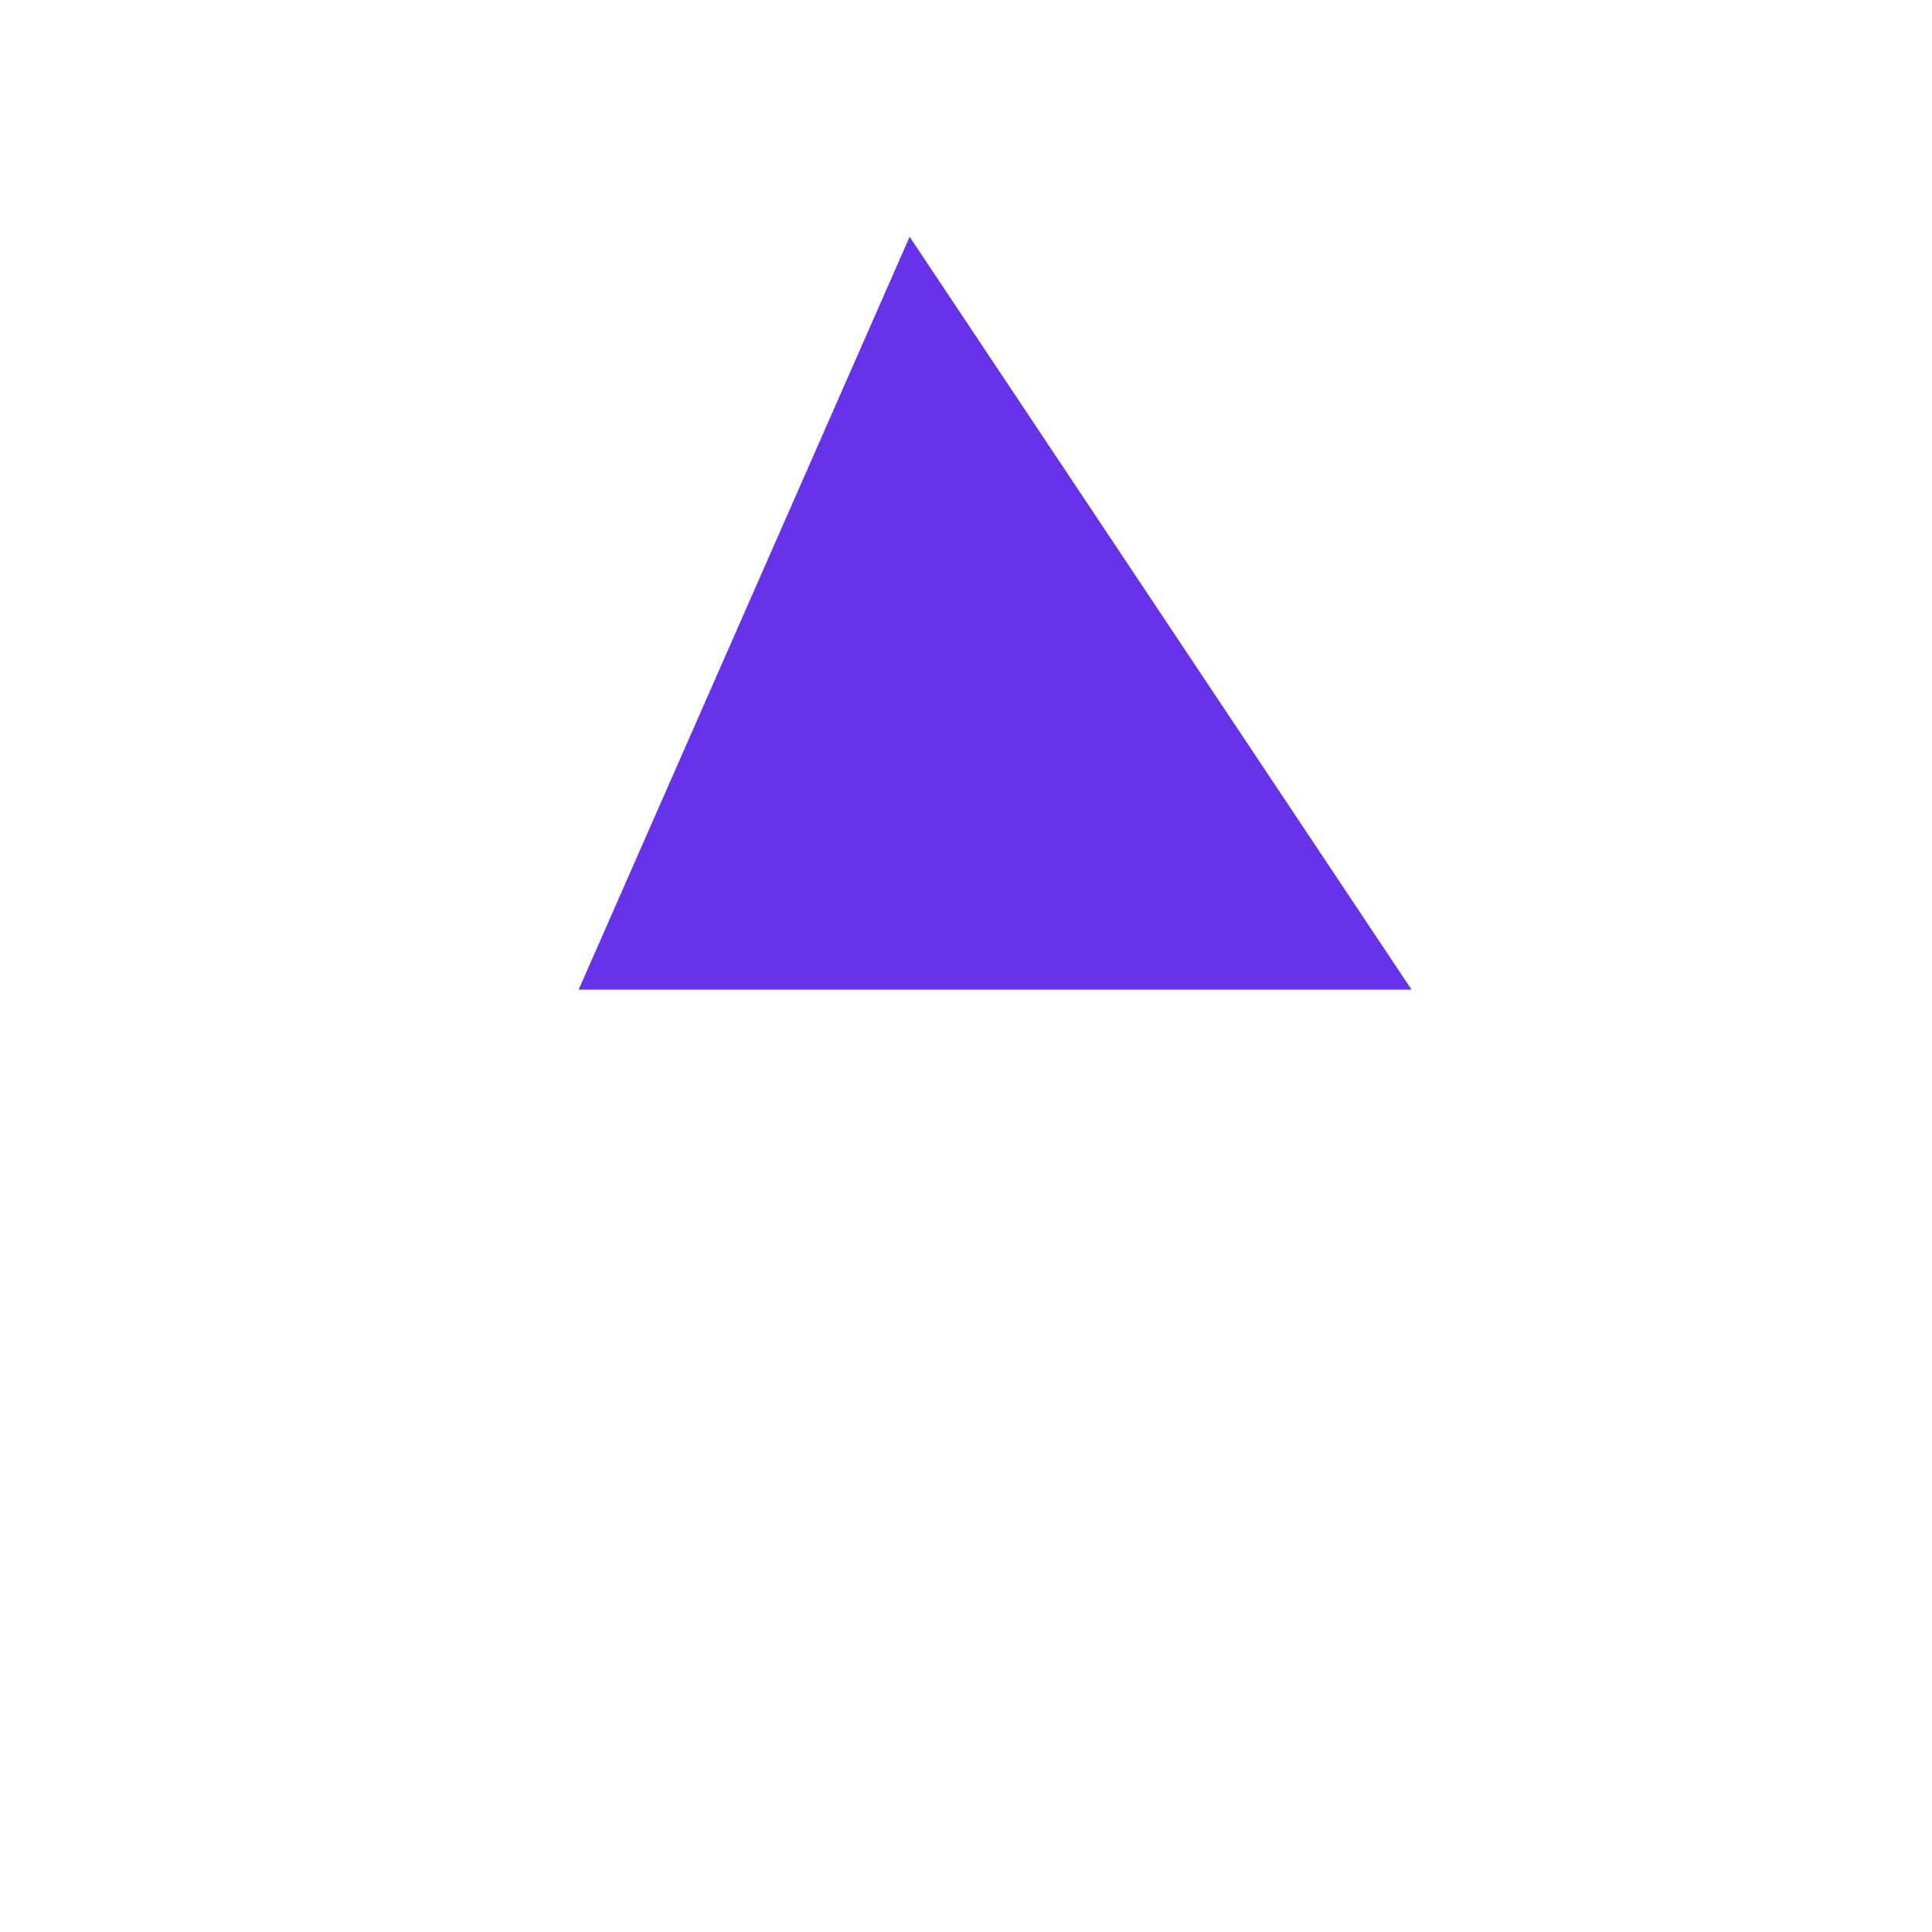
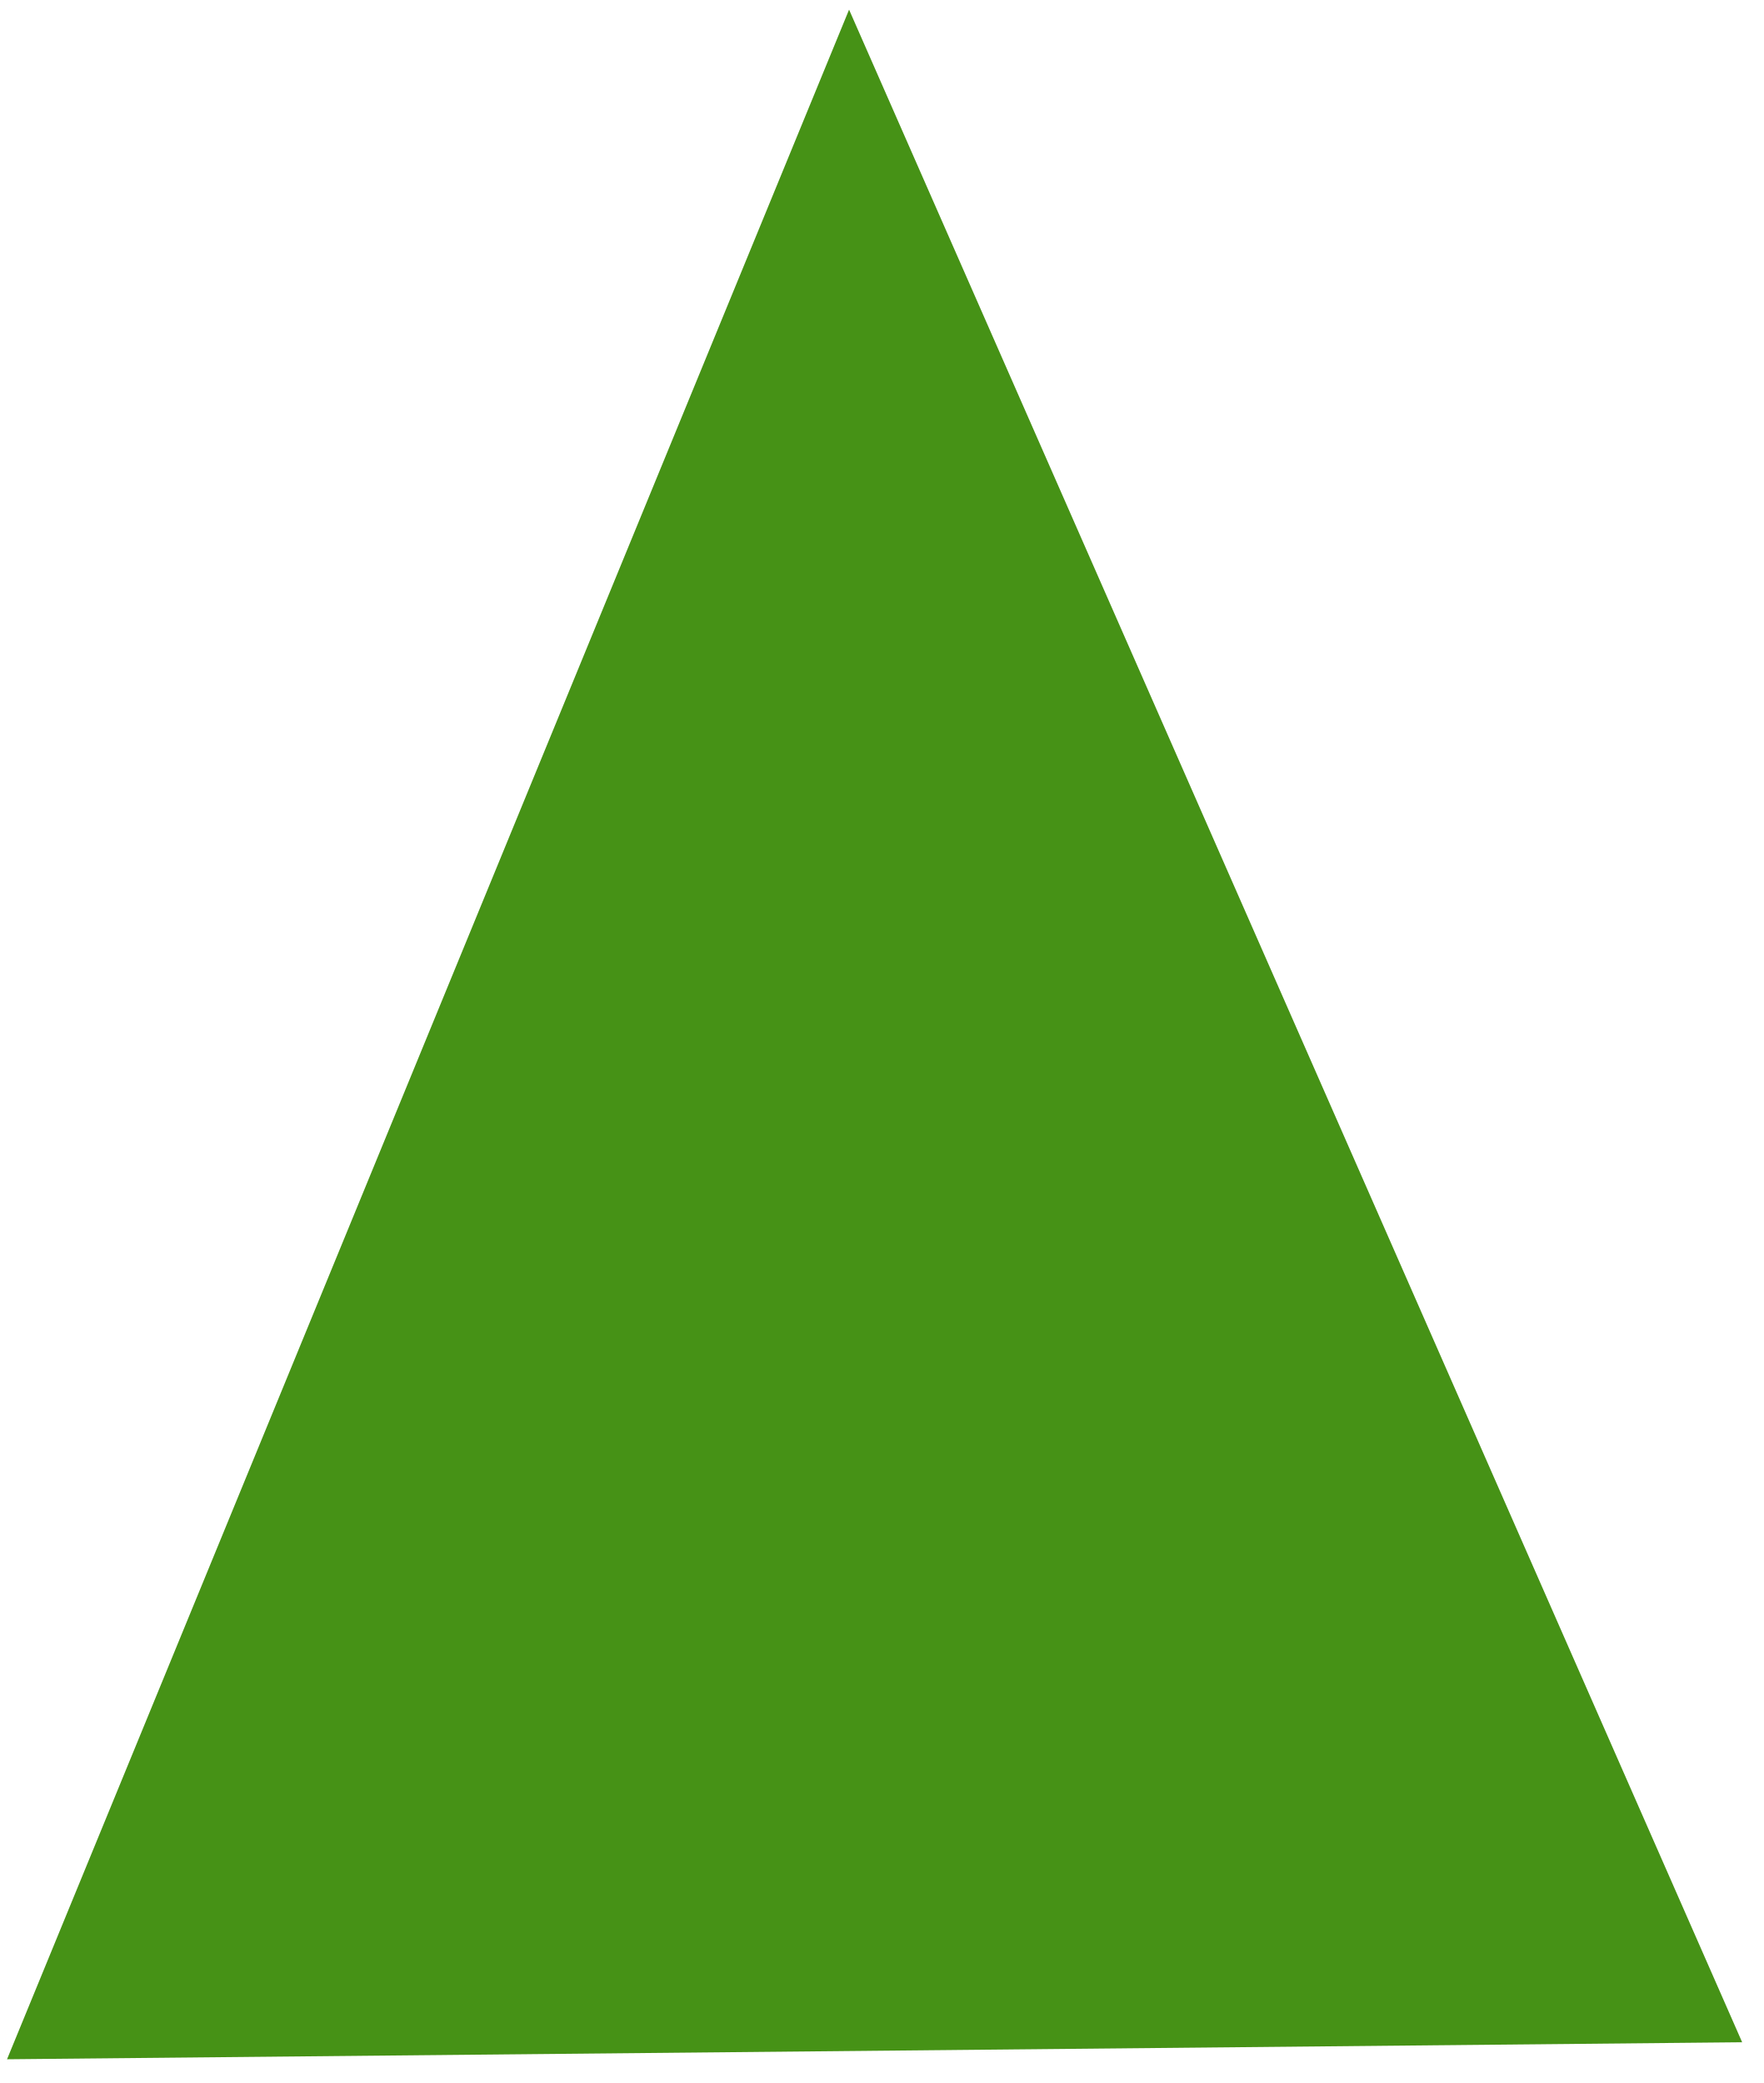
- <svg xmlns="http://www.w3.org/2000/svg" xmlns:xlink="http://www.w3.org/1999/xlink" version="1.1" preserveAspectRatio="xMidYMid meet" viewBox="0 0 640 640" width="640" height="640">
+ <svg xmlns="http://www.w3.org/2000/svg" xmlns:xlink="http://www.w3.org/1999/xlink" version="1.1" preserveAspectRatio="xMidYMid meet" viewBox="179.843 85.867 249.783 294.361" width="245.78" height="290.36">
  <defs>
-     <path d="M467.59 327.83L191.69 327.83L301.33 78.43L467.59 327.83Z" id="dkp7HXrQU" />
+     <path d="M426.63 374.82L180.84 377.23L300.12 86.87L426.63 374.82Z" id="a2S1cxGeeb" />
  </defs>
  <g>
    <g>
+       <use xlink:href="#a2S1cxGeeb" opacity="1" fill="#469216" fill-opacity="1" />
      <g>
-         <use xlink:href="#dkp7HXrQU" opacity="1" fill="#6633ea" fill-opacity="1" />
-         <g>
-           <use xlink:href="#dkp7HXrQU" opacity="1" fill-opacity="0" stroke="#000000" stroke-width="0" stroke-opacity="1" />
-         </g>
+         <use xlink:href="#a2S1cxGeeb" opacity="1" fill-opacity="0" stroke="#000000" stroke-width="0" stroke-opacity="1" />
      </g>
    </g>
  </g>
</svg>
